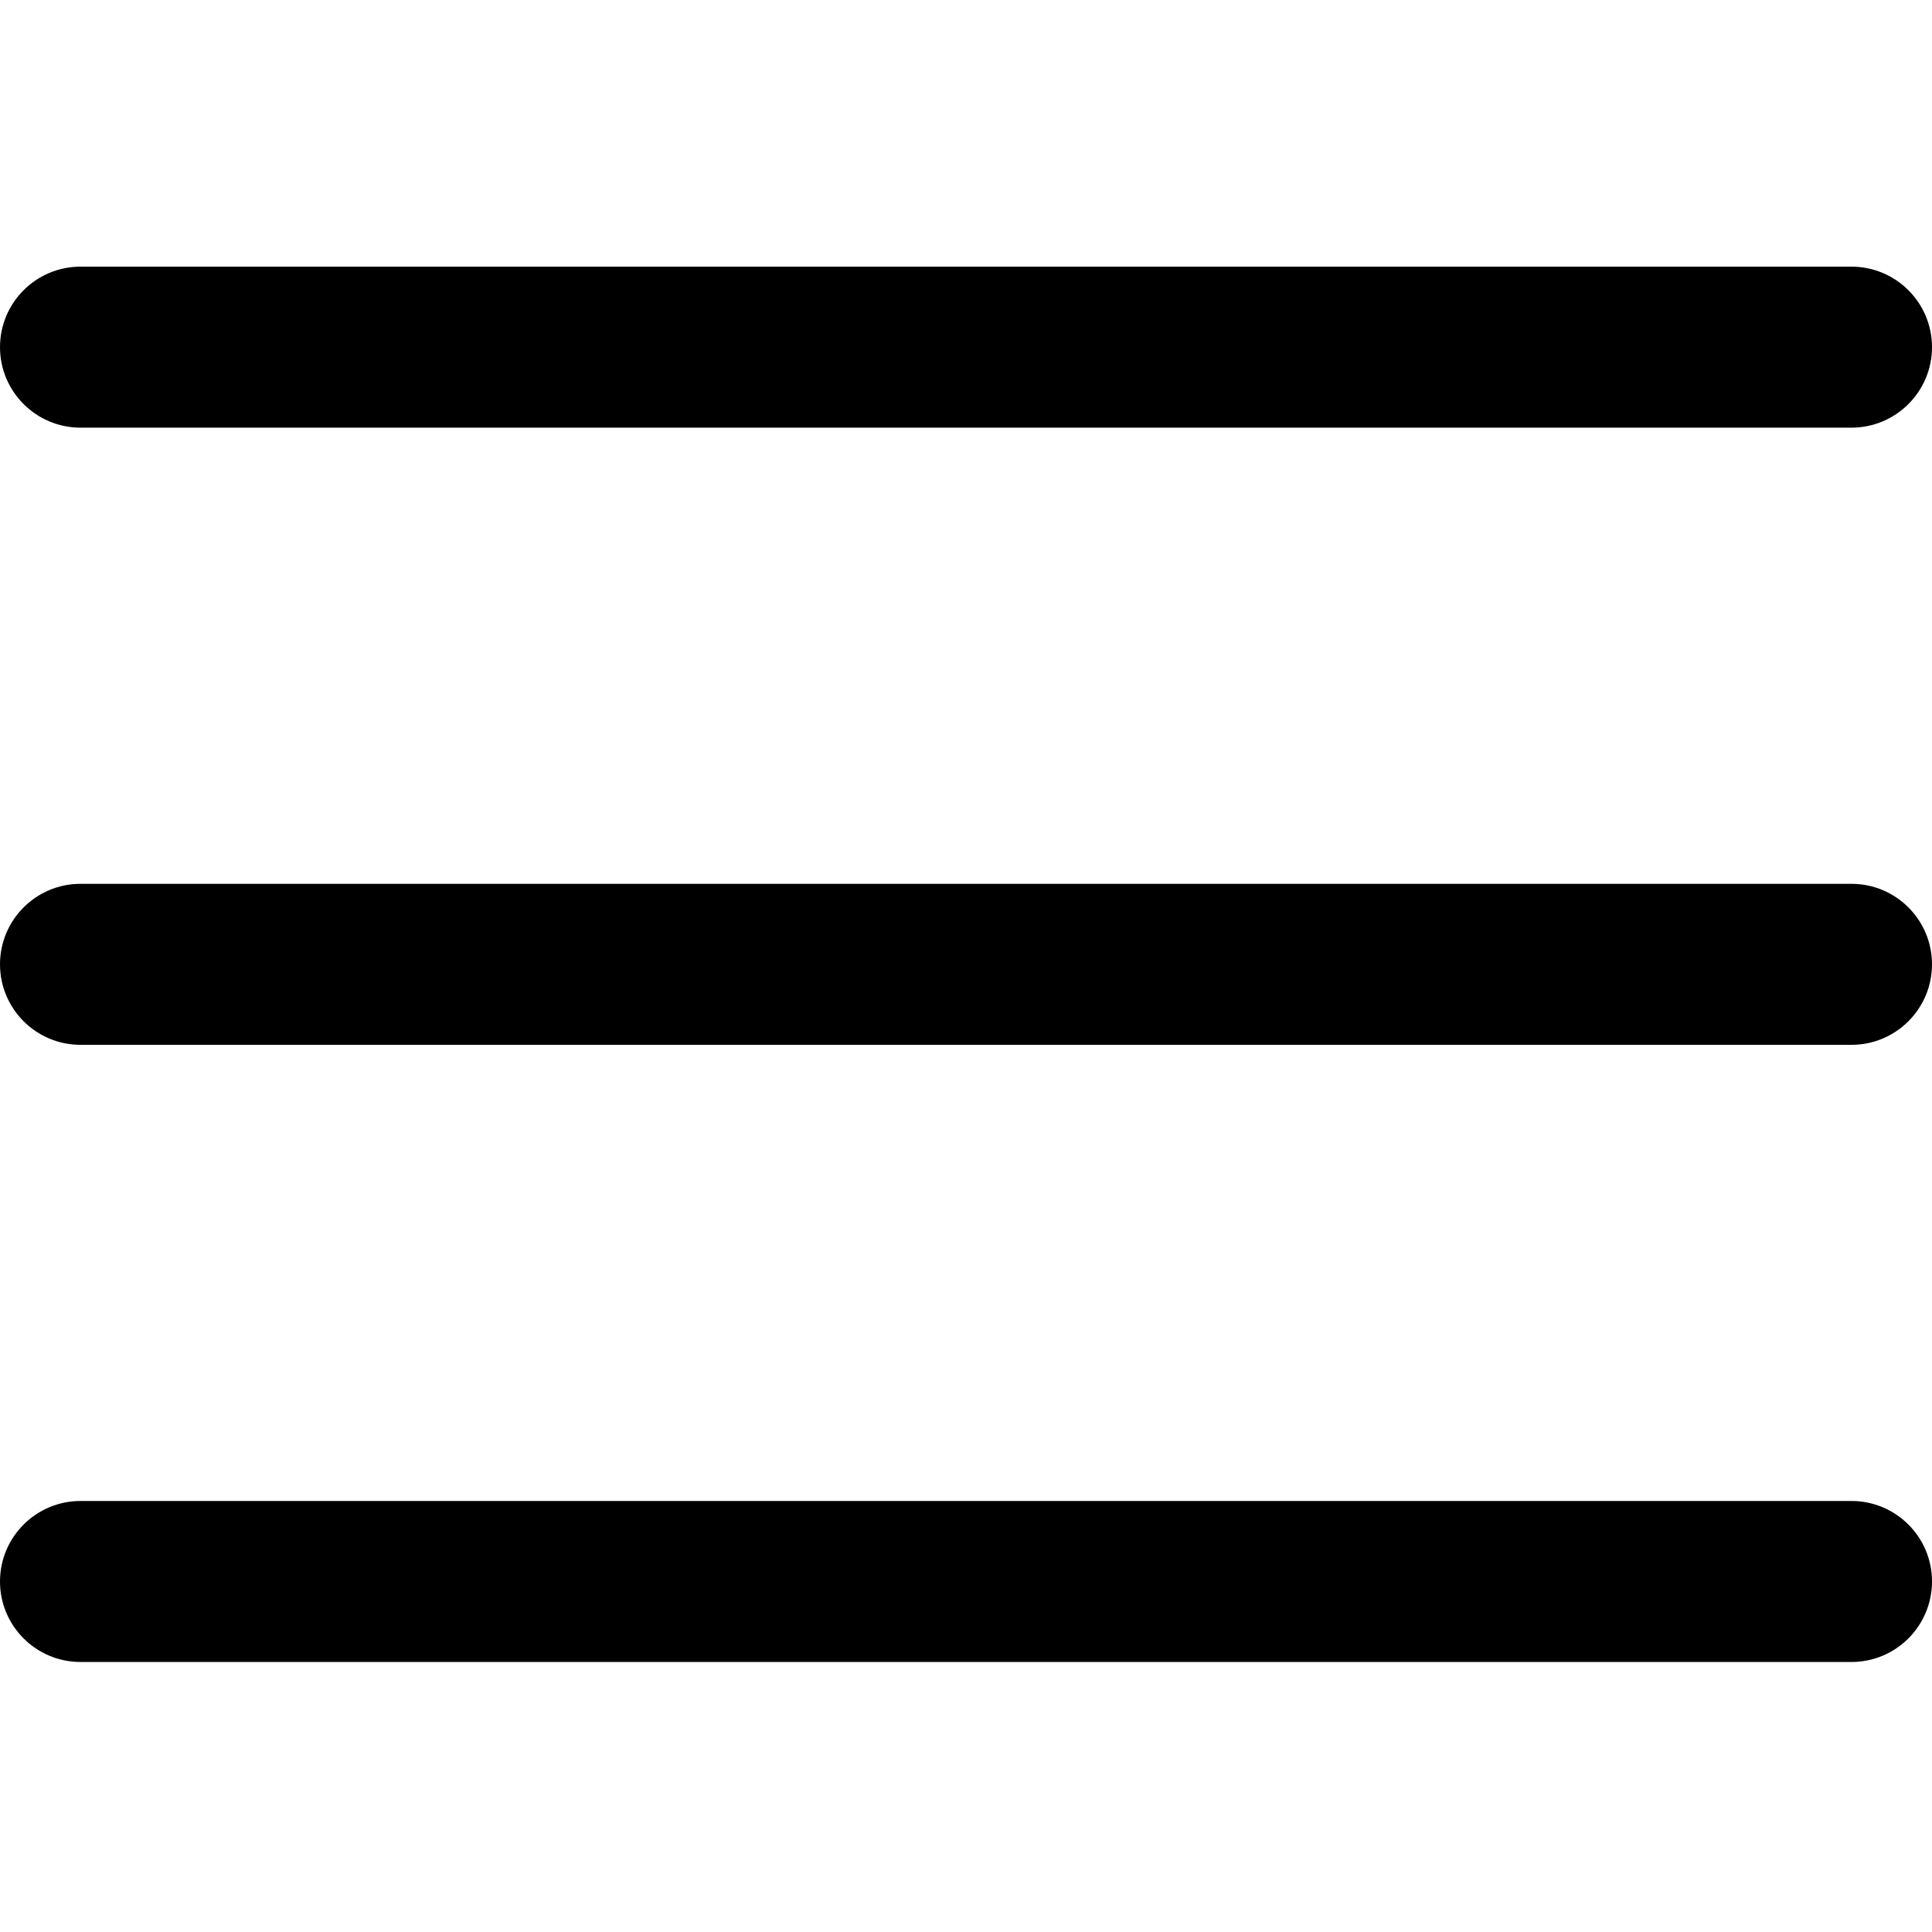
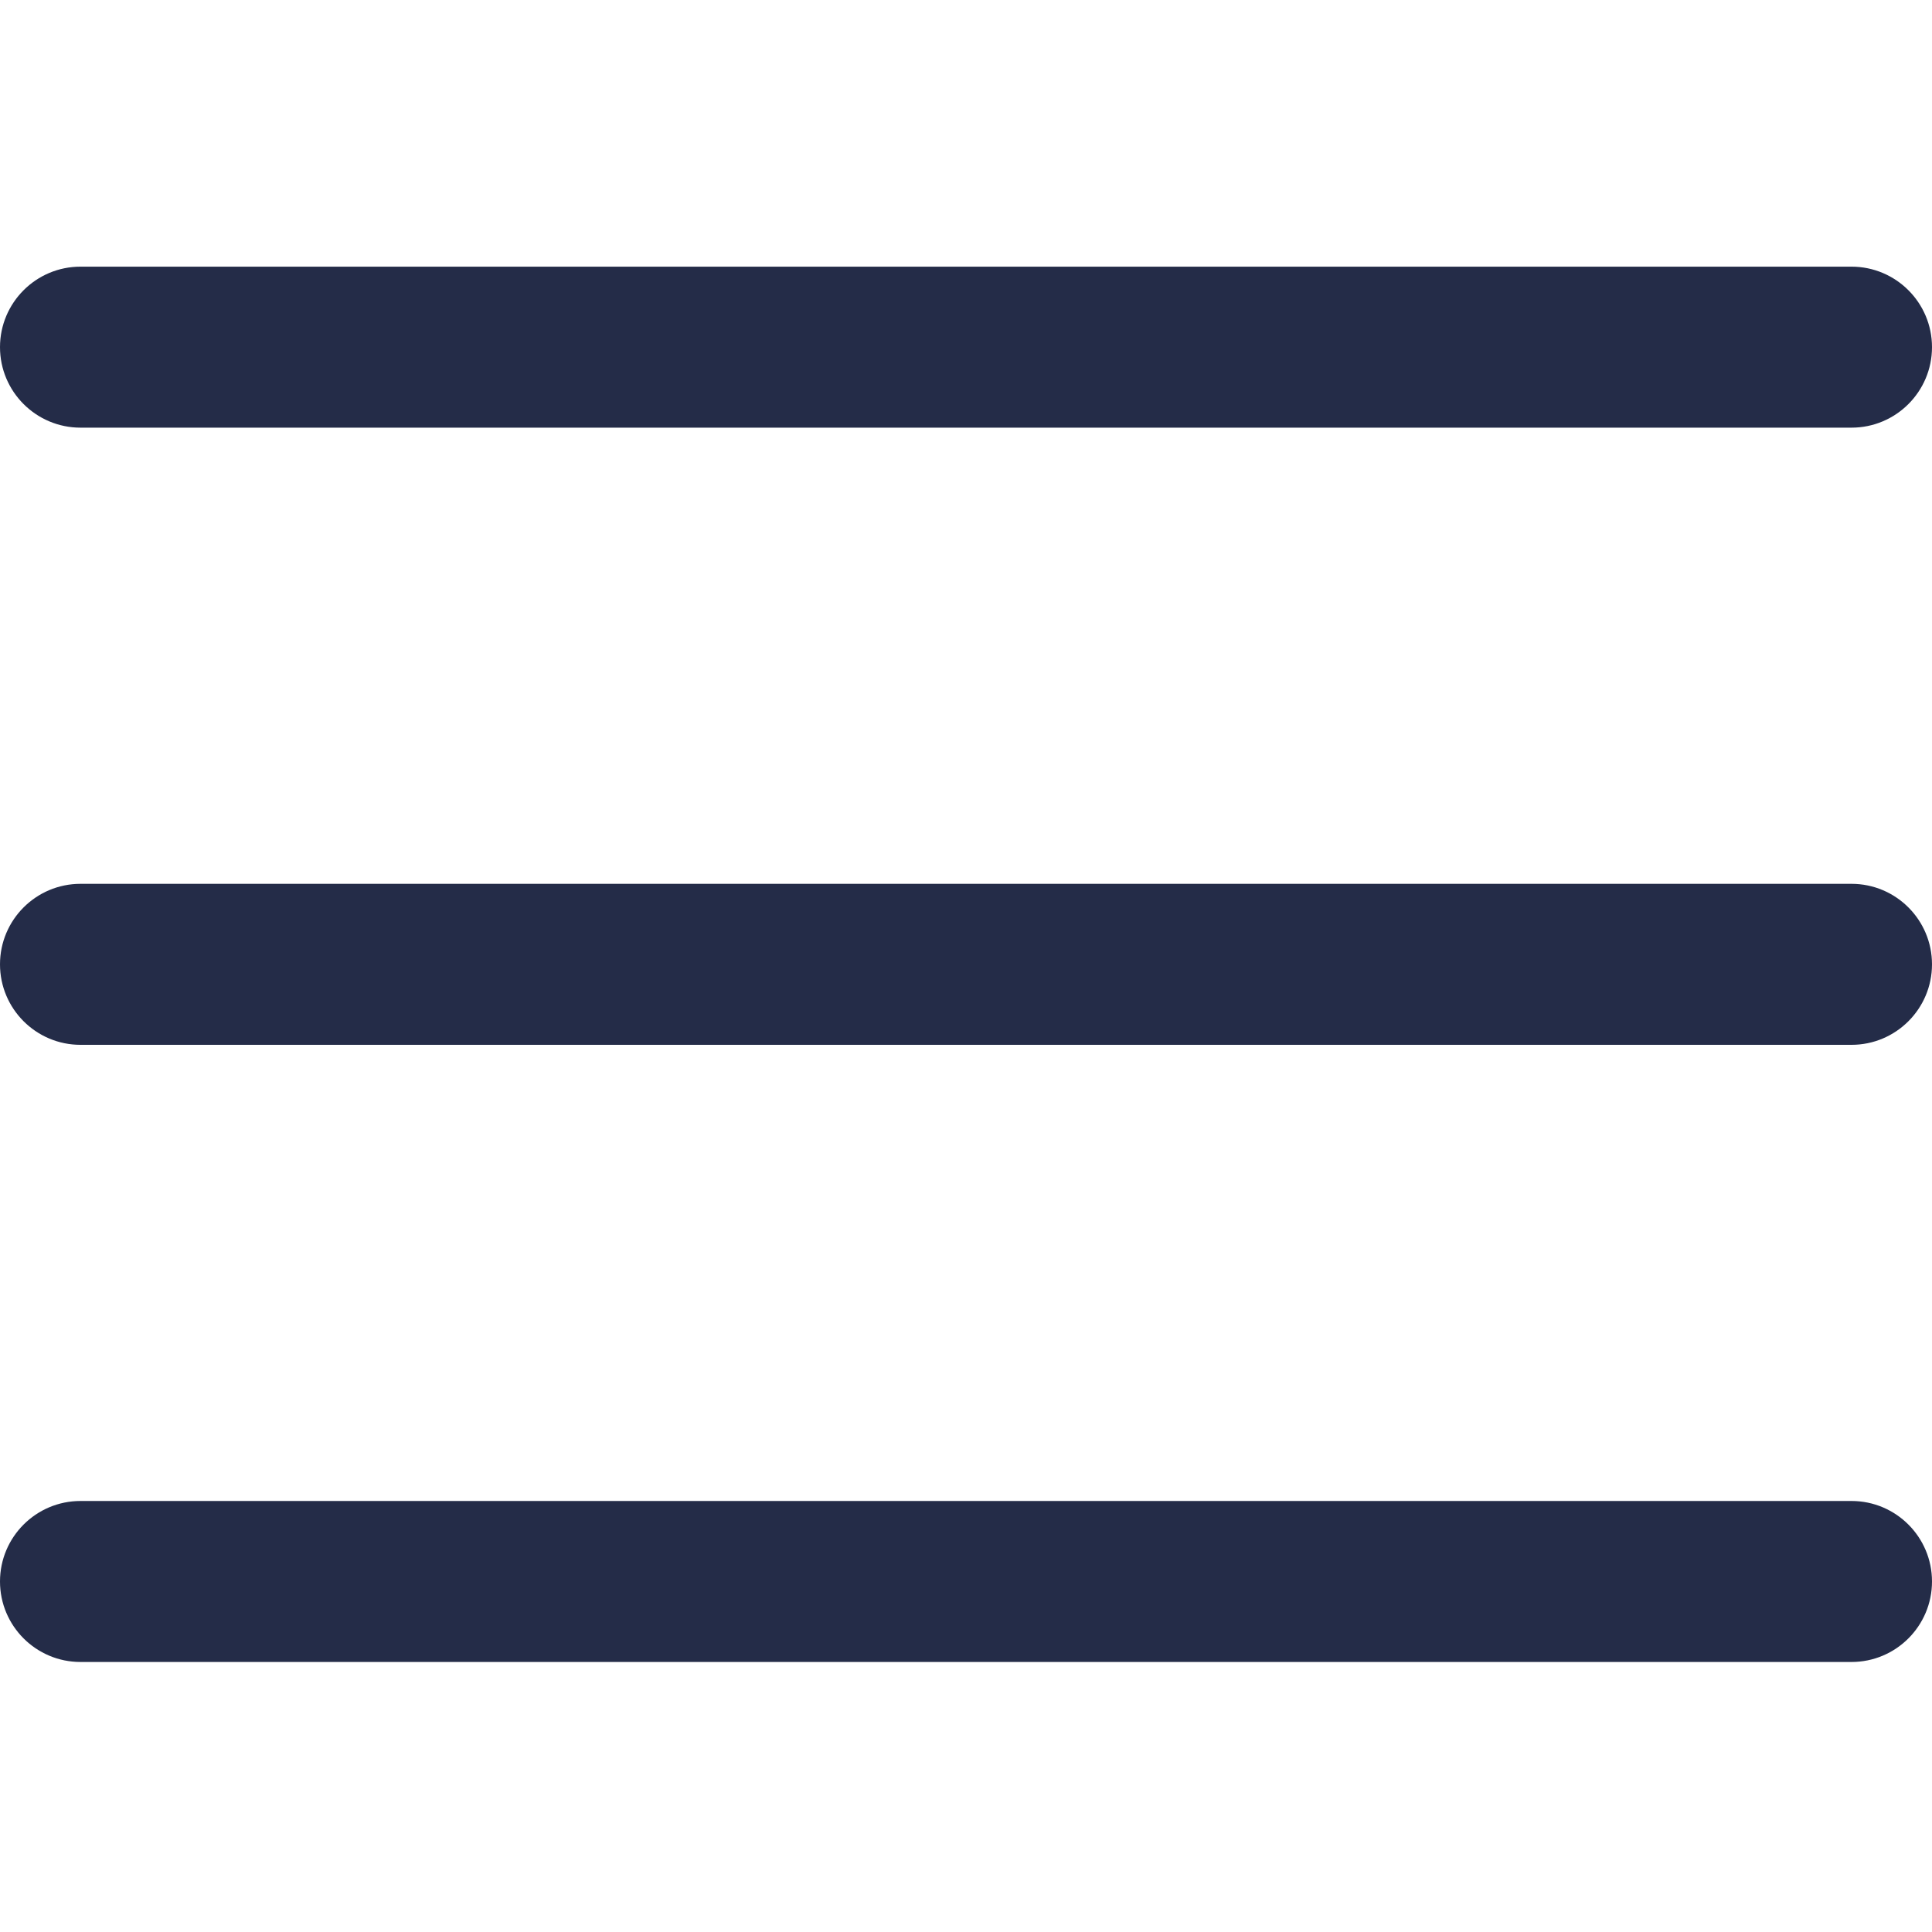
<svg xmlns="http://www.w3.org/2000/svg" height="384pt" viewBox="0 -53 384 384" width="384pt">
-   <path d="m368 154.668h-352c-8.832 0-16-7.168-16-16s7.168-16 16-16h352c8.832 0 16 7.168 16 16s-7.168 16-16 16zm0 0" />
-   <path d="m368 32h-352c-8.832 0-16-7.168-16-16s7.168-16 16-16h352c8.832 0 16 7.168 16 16s-7.168 16-16 16zm0 0" />
-   <path d="m368 277.332h-352c-8.832 0-16-7.168-16-16s7.168-16 16-16h352c8.832 0 16 7.168 16 16s-7.168 16-16 16zm0 0" />
+   <path fill="rgb(36,44,72)" fill-rule="nonzero" d="m368 154.668h-352c-8.832 0-16-7.168-16-16s7.168-16 16-16h352c8.832 0 16 7.168 16 16s-7.168 16-16 16zm0 0" />
+   <path fill="rgb(36,44,72)" fill-rule="nonzero" d="m368 32h-352c-8.832 0-16-7.168-16-16s7.168-16 16-16h352c8.832 0 16 7.168 16 16s-7.168 16-16 16zm0 0" />
+   <path fill="rgb(36,44,72)" fill-rule="nonzero" d="m368 277.332h-352c-8.832 0-16-7.168-16-16s7.168-16 16-16h352c8.832 0 16 7.168 16 16s-7.168 16-16 16zm0 0" />
</svg>
